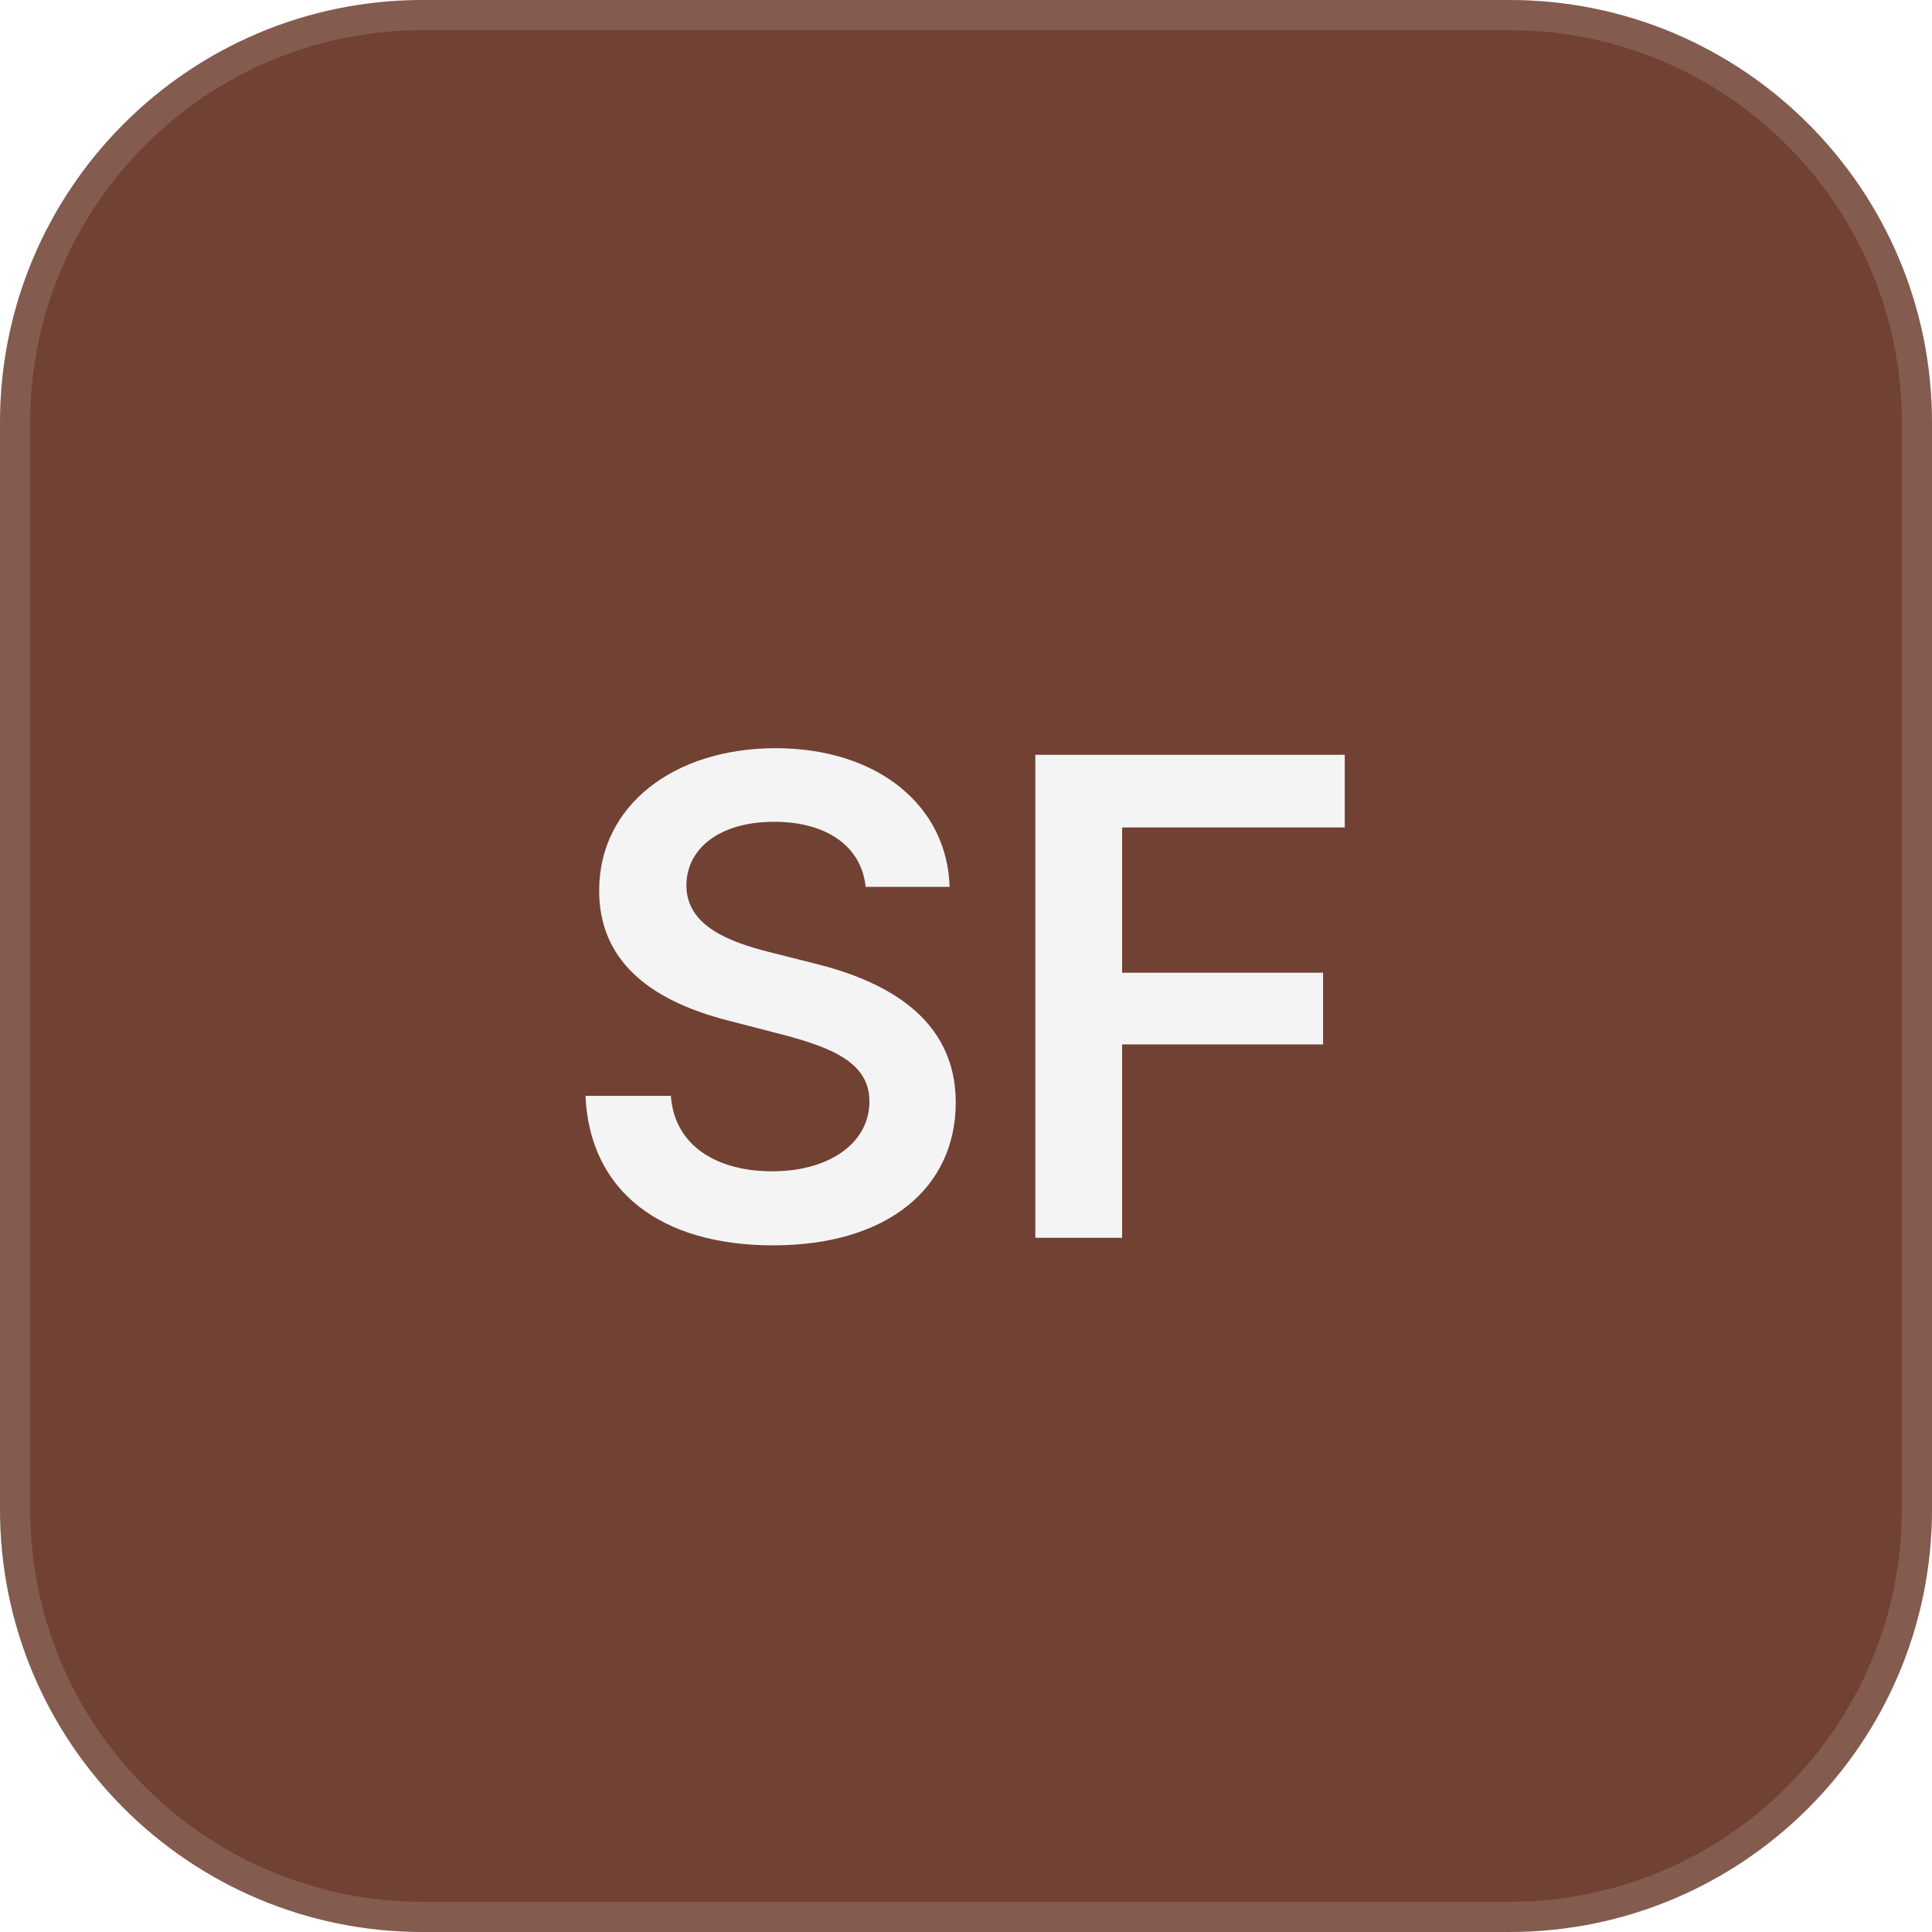
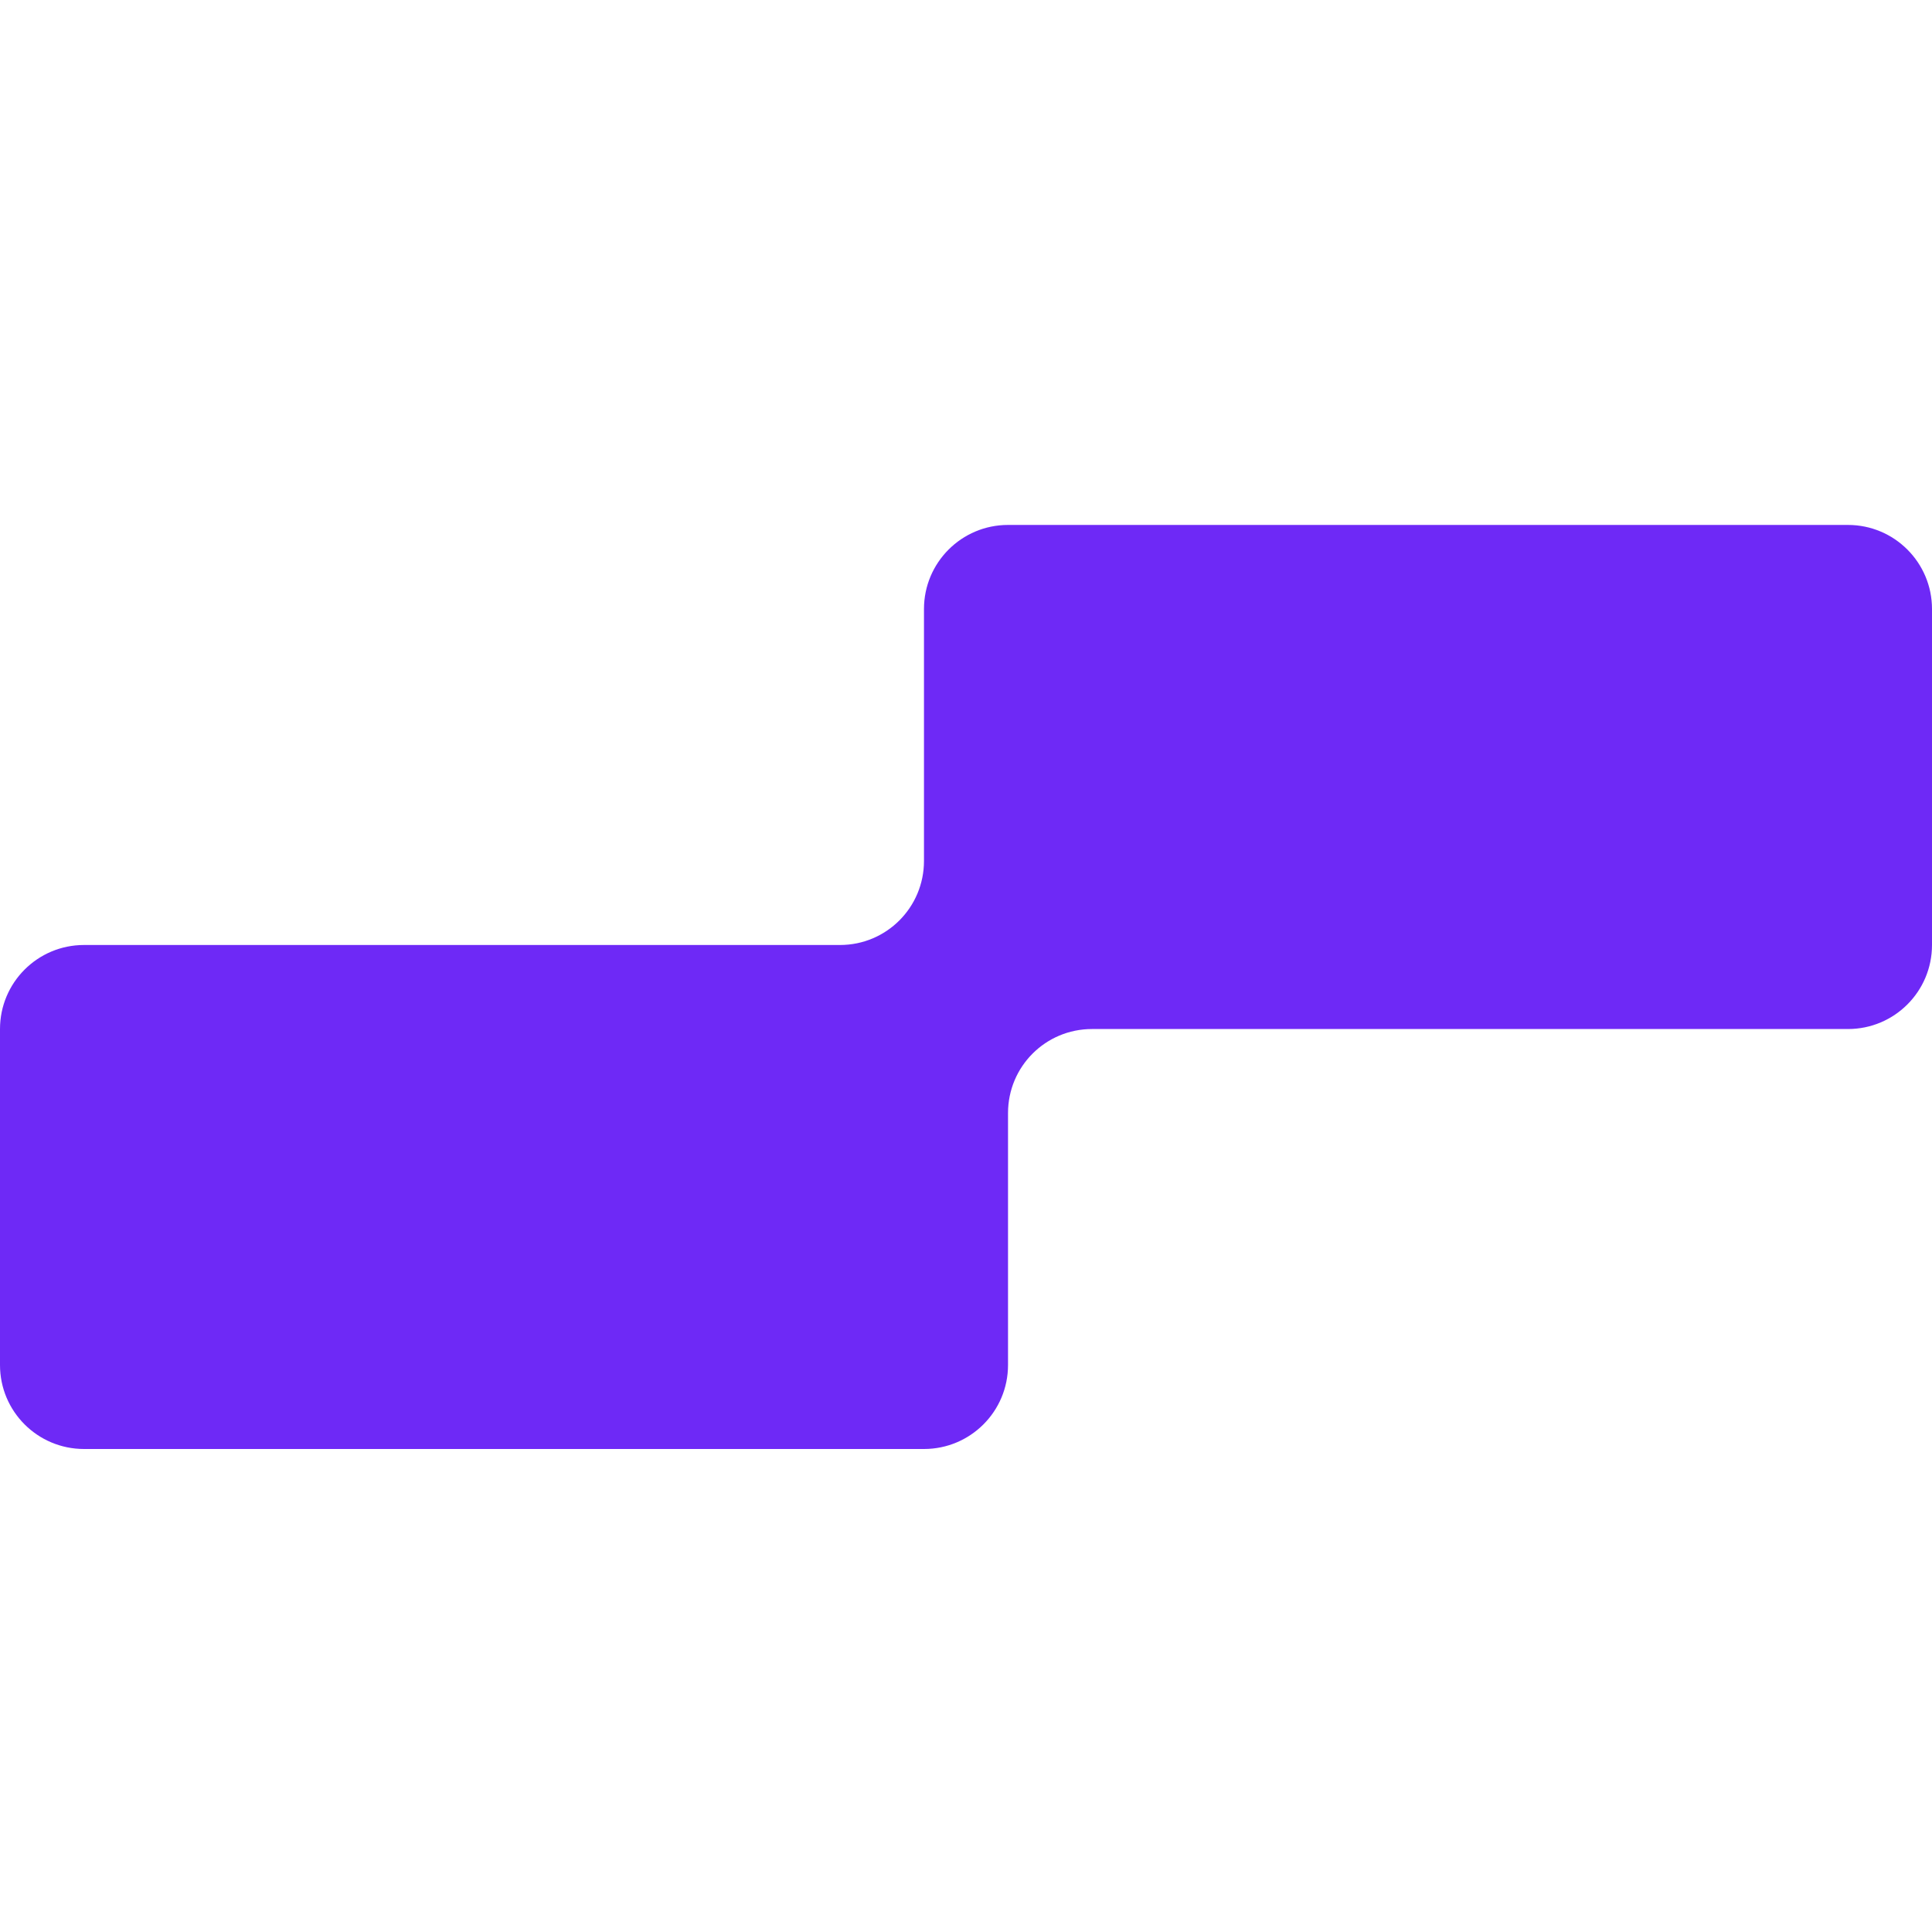
- <svg xmlns="http://www.w3.org/2000/svg" width="64" height="64" viewBox="0 0 64 64">
-   <rect width="64" height="64" rx="14" fill="hsl(14 38% 32%)" />
-   <rect x="0.5" y="0.5" width="63" height="63" rx="13.5" fill="none" stroke="rgba(255,255,255,.14)" />
-   <text x="32" y="33" text-anchor="middle" dominant-baseline="central" font-family="-apple-system,'Segoe UI',system-ui,'PingFang SC','Microsoft YaHei',sans-serif" font-size="22" font-weight="600" fill="#f4f4f5">SF</text>
+ <svg xmlns="http://www.w3.org/2000/svg" height="1em" style="flex:none;line-height:1" viewBox="0 0 24 24" width="1em">
+   <path clip-rule="evenodd" d="M22.956 6.521H12.522c-.577 0-1.044.468-1.044 1.044v3.13c0 .577-.466 1.044-1.043 1.044H1.044c-.577 0-1.044.467-1.044 1.044v4.174C0 17.533.467 18 1.044 18h10.434c.577 0 1.044-.467 1.044-1.043v-3.13c0-.578.466-1.044 1.043-1.044h9.391c.577 0 1.044-.467 1.044-1.044V7.565c0-.576-.467-1.044-1.044-1.044z" fill="#6E29F6" fill-rule="evenodd" />
</svg>
